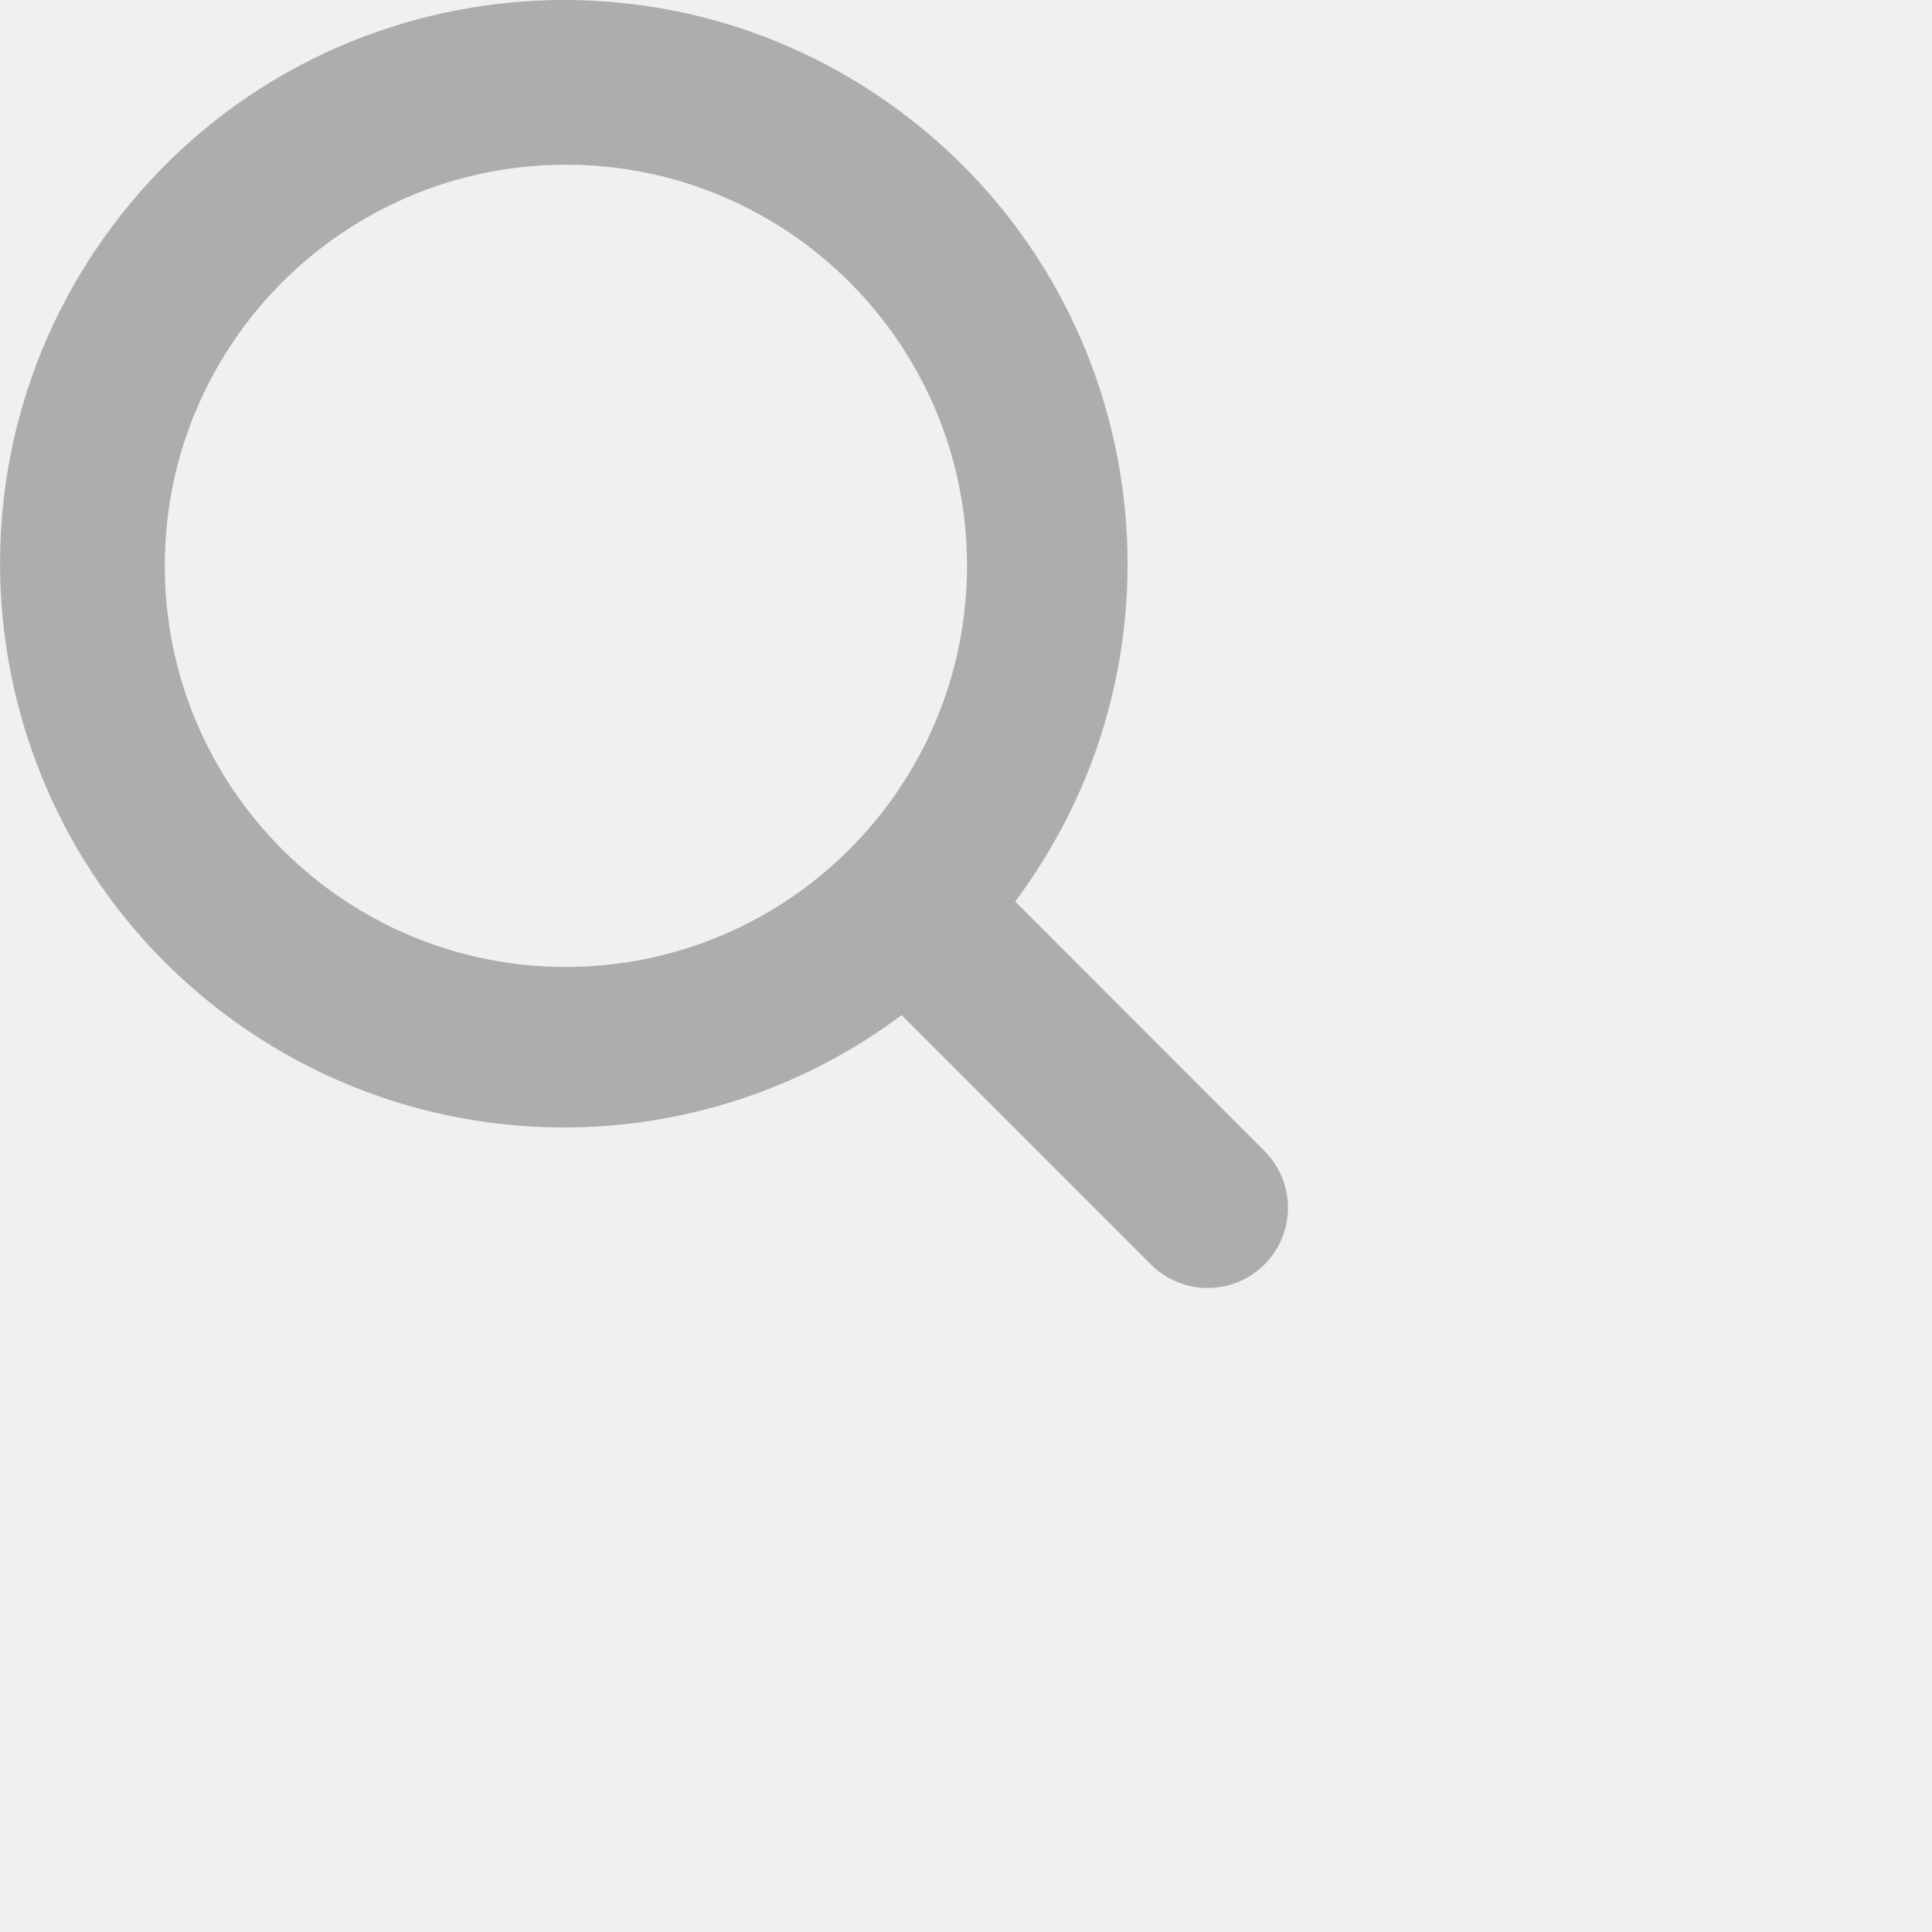
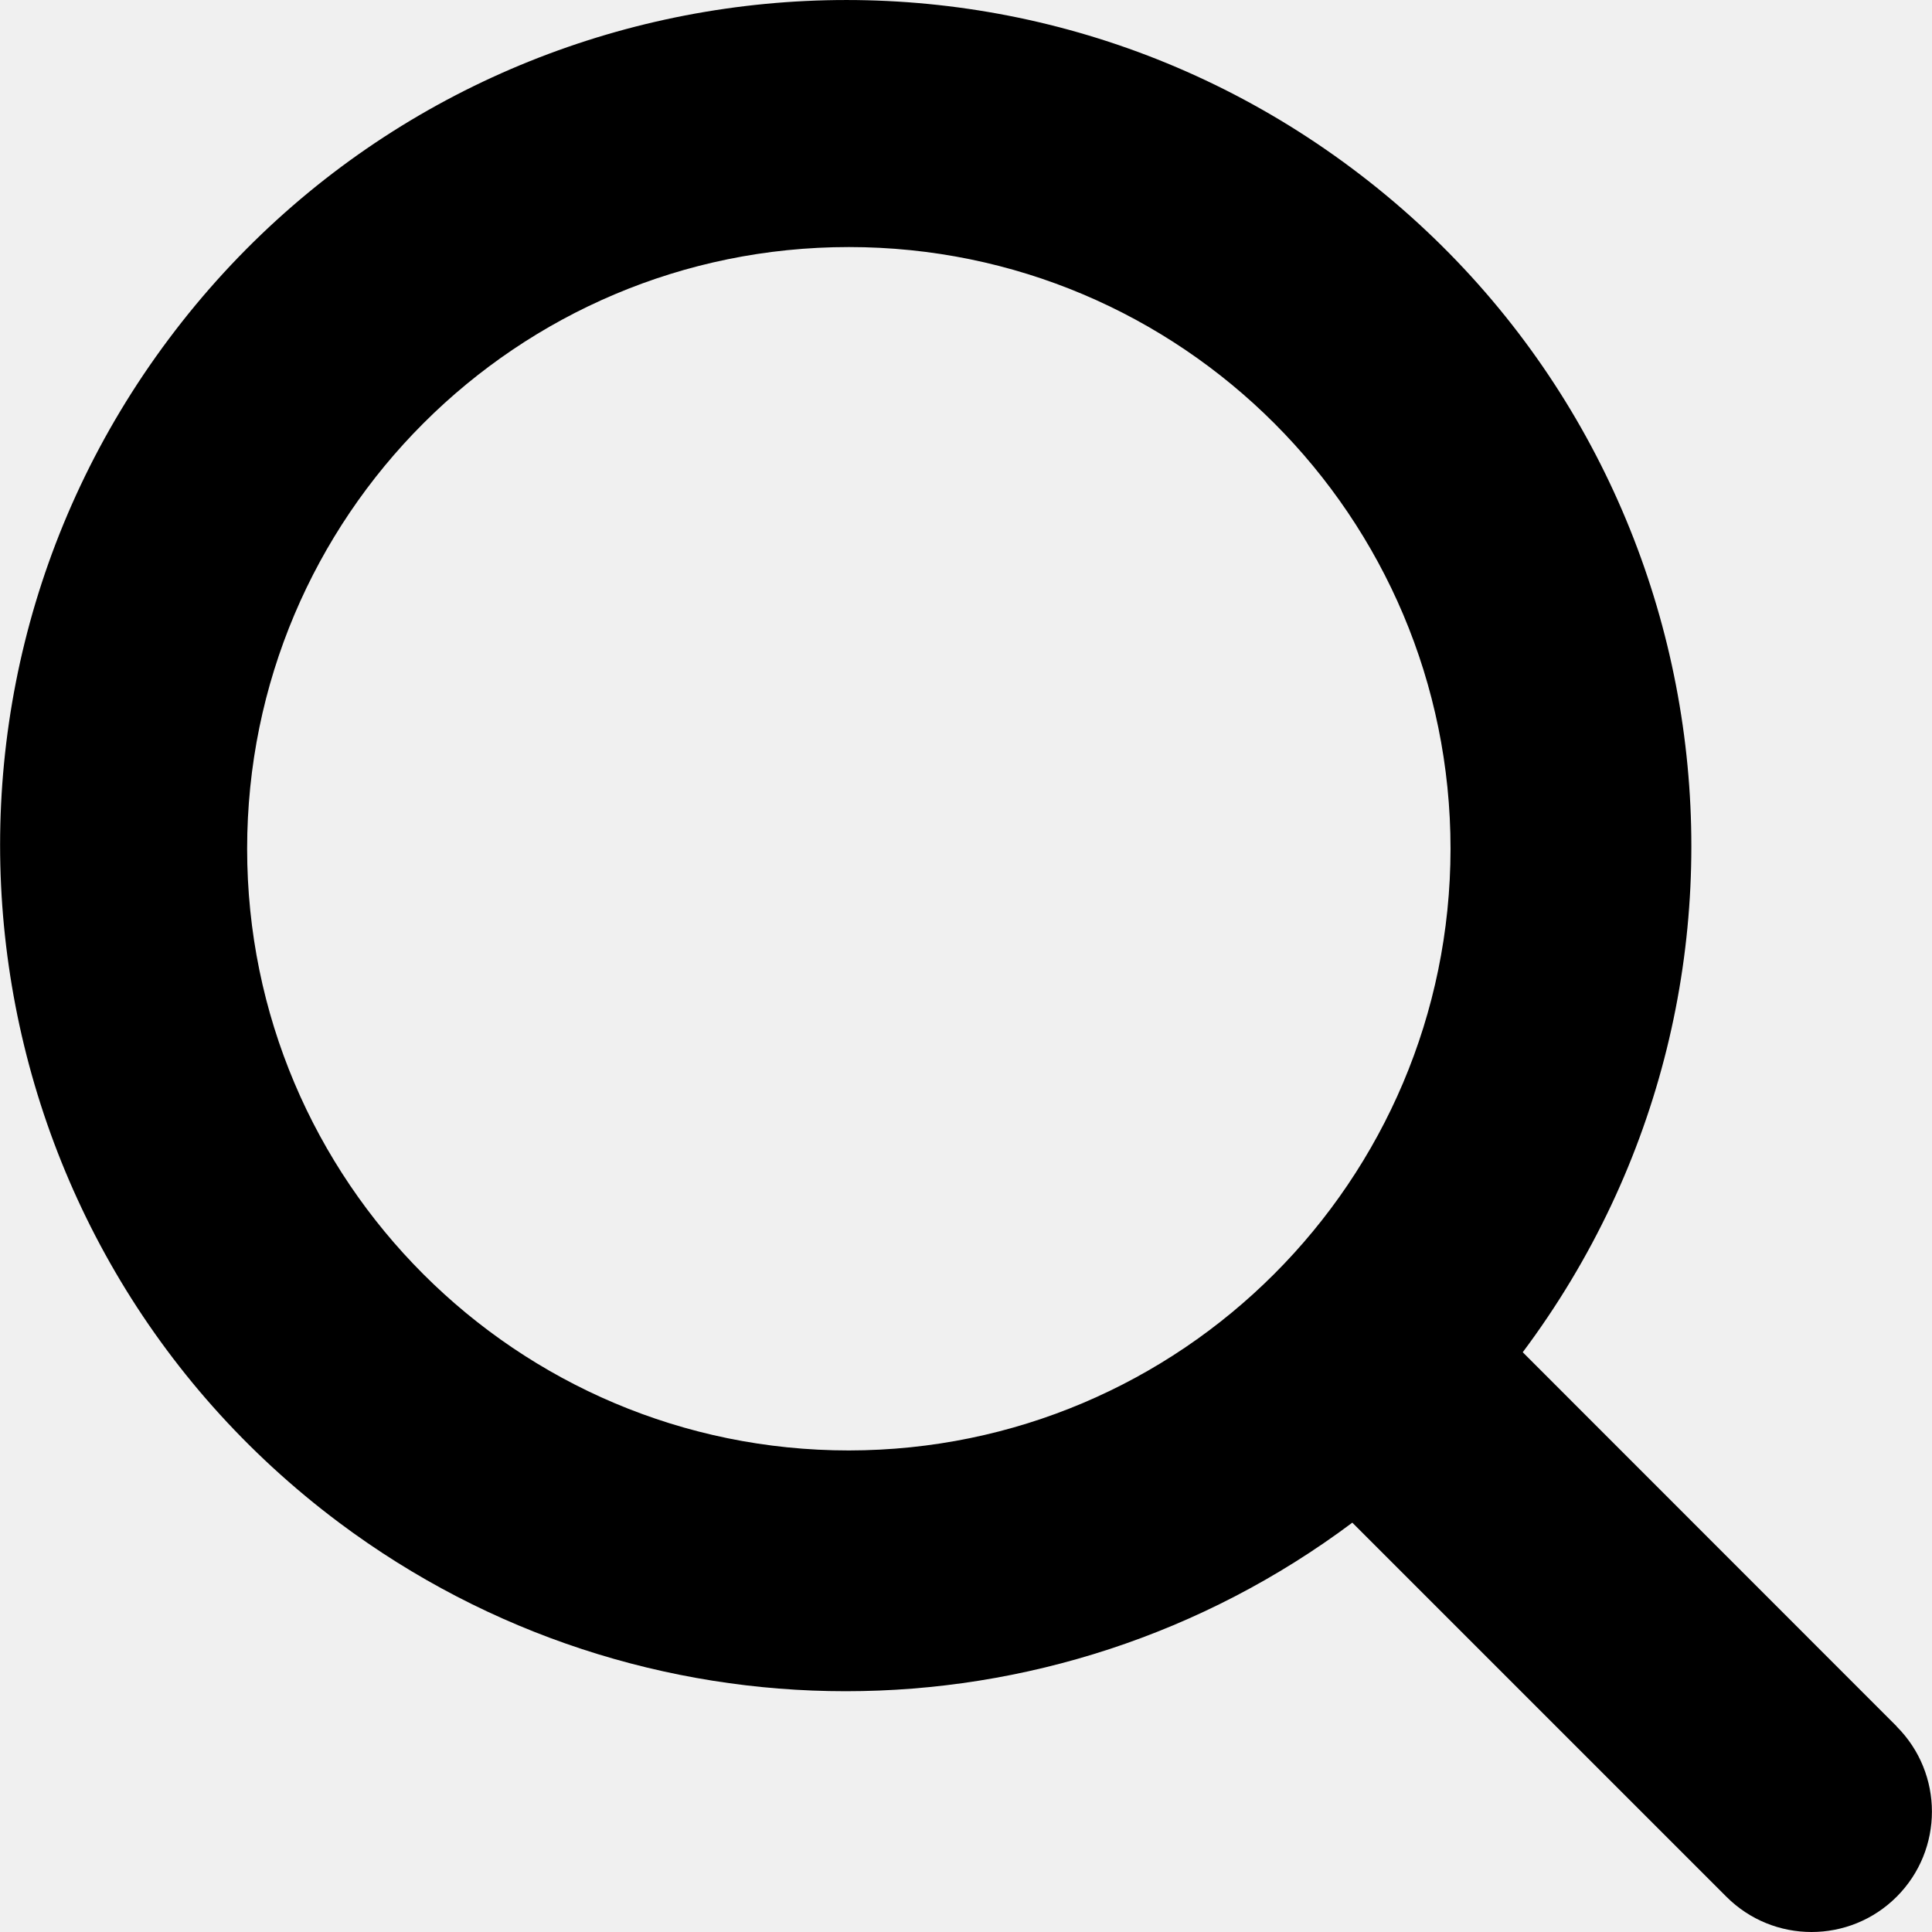
<svg xmlns="http://www.w3.org/2000/svg" width="24" height="24" viewBox="0 0 24 24" fill="none">
-   <path d="M15.707 14.297L12.611 11.199C14.928 8.102 14.296 3.714 11.2 1.396C8.103 -0.921 3.714 -0.289 1.397 2.808C-0.92 5.904 -0.288 10.293 2.808 12.61C5.296 14.471 8.712 14.471 11.2 12.61L14.297 15.708C14.687 16.097 15.318 16.097 15.707 15.708C16.097 15.319 16.097 14.687 15.707 14.298L15.707 14.297ZM7.03 12.012C4.278 12.012 2.047 9.781 2.047 7.029C2.047 4.277 4.278 2.046 7.03 2.046C9.782 2.046 12.013 4.277 12.013 7.029C12.01 9.78 9.781 12.009 7.03 12.012Z" fill="#ADACAF" />
+   <g clip-path="url(#clip0_952_3597)">
+     <path d="M23.561 21.445L18.916 16.798C22.392 12.153 21.444 5.571 16.799 2.095C12.155 -1.381 5.572 -0.433 2.096 4.212C-1.38 8.856 -0.432 15.439 4.213 18.915C7.944 21.707 13.068 21.707 16.799 18.915L21.446 23.562C22.03 24.146 22.977 24.146 23.561 23.562C24.145 22.978 24.145 22.031 23.561 21.447L23.561 21.445ZM10.545 18.018C6.417 18.018 3.07 14.672 3.07 10.544C3.07 6.416 6.417 3.069 10.545 3.069C14.673 3.069 18.019 6.416 18.019 10.544C18.015 14.67 14.671 18.014 10.545 18.018Z" fill="currentColor" />
+   </g>
+   <defs>
+     <clipPath id="clip0_952_3597">
+       <rect width="24" height="24" fill="white" />
+     </clipPath>
+   </defs>
</svg>
